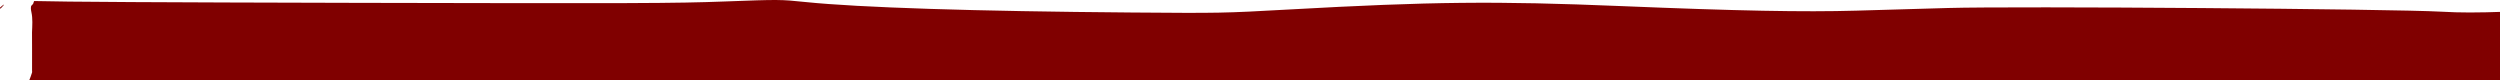
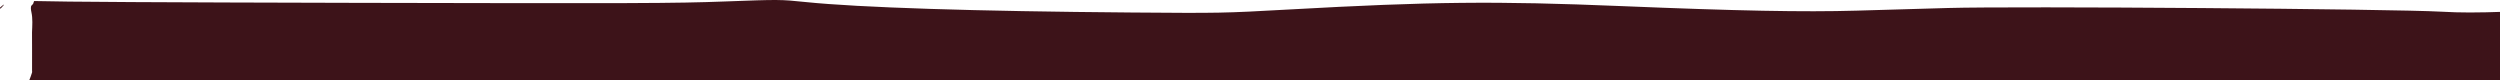
<svg xmlns="http://www.w3.org/2000/svg" id="svg47" version="1.1" viewBox="0 0 686.748 21.897" height="82.762" width="2595.584">
  <defs id="defs41">
    </defs>
  <g transform="translate(147.564,-0.04003445)" id="layer1">
-     <path d="m 65.658,0.042 c 2.794,0.019 4.561,0.198 8.037,0.555 14.815,1.523 46.342,2.536 89.623,2.88 24.268,0.193 25.176,0.175 43.087,-0.823 39.3,-2.189 56.731,-2.369 91.361,-0.941 31.952,1.318 50.141,1.67 64.604,1.252 6.74,-0.195 18.097,-0.524 25.239,-0.73 18.402,-0.532 121.777,0.243 135.55,1.017 5.179,0.291 9.551,0.292 17.707,0.006 5.957,-0.209 21.986,-0.512 35.62,-0.672 15.843,-0.187 32.46,-0.617 46.039,-1.193 24.463,-1.036 51.161,-1.284 55.918,-0.518 0.933,0.15 1.545,0.271 1.912,0.434 -0.009,0.222 -0.02,0.443 -0.03,0.665 -0.002,-0.003 -0.003,-0.007 -0.005,-0.01 -0.093,-0.139 -0.186,0.282 -0.249,0.439 -0.175,0.436 -0.369,0.872 -0.462,1.334 -0.059,0.292 -0.083,0.589 -0.095,0.888 -0.182,0.354 -0.403,0.772 -0.527,1.018 -0.137,0.272 -0.093,0.709 0.09,1.23 -0.069,0.041 -0.139,0.08 -0.204,0.124 -0.207,0.142 -0.559,3.108 -0.612,3.536 -4.5e-4,0.028 -0.006,0.064 -0.009,0.097 -0.044,0.106 -0.09,0.23 -0.116,0.299 -0.174,0.465 -0.36,0.931 -0.454,1.419 -0.173,0.908 -0.077,1.553 -0.009,2.432 -0.625,-0.304 -0.021,-0.081 -0.485,1.362 -0.019,0.06 -0.041,-0.18 -0.1,-0.16 -0.101,0.034 -0.15,0.16 -0.194,0.259 -0.224,0.501 -0.509,0.99 -0.606,1.532 -0.104,0.582 0.01,1.185 0.015,1.777 -0.055,-0.082 -0.118,-0.335 -0.164,-0.247 -0.214,0.402 -0.395,2.412 -0.427,2.58 -0.024,0.127 0.042,-0.496 -0.026,-0.387 -0.411,0.652 -0.542,1.783 -0.677,2.487 -0.006,0.017 -0.012,0.034 -0.018,0.05 -1.46,0.053 -3.245,0.067 -5.638,0.059 -4.33,-0.013 -11.009,-0.149 -14.843,-0.302 -5.183,-0.207 -6.755,-0.18 -6.128,0.107 0.578,0.264 -0.482,0.386 -3.367,0.386 -2.316,0 -11.777,0.297 -21.024,0.66 -31.851,1.249 -114.465,1.8 -125.524,0.838 -10.345,-0.9 -35.588,-1.258 -73.673,-1.046 -19.803,0.11 -40.255,0.349 -45.449,0.529 -24.149,0.84 -68.752,1.465 -108.605,1.523 -23.374,0.034 -61.09,0.148 -83.814,0.254 -26.504,0.123 -53.478,0.036 -75.239,-0.243 C 74.304,26.318 72.438,26.269 45.269,25.096 8.641,23.513 2.879,23.502 -126.747,24.754 c -5.677,0.055 -10.314,0.061 -13.496,0.026 0,-0.178 0.062,-0.364 0.254,-0.572 0.142,-0.601 0.309,-1.195 0.427,-1.802 0.046,-0.235 -0.369,0.703 -0.257,0.272 0.04,-0.155 0.168,-0.272 0.226,-0.421 0.297,-0.76 0.604,-1.519 0.836,-2.302 0.049,-0.166 3e-5,-0.346 0,-0.519 0,-1.828 -0.004,-3.657 0.003,-5.486 0.003,-1.679 -0.014,-3.359 -0.014,-5.038 0.066,-1.845 0.23,-3.755 -0.176,-5.567 -0.096,-0.454 -0.268,-1.357 0.021,-1.773 0.139,-0.2 0.396,-0.318 0.483,-0.547 0.088,-0.231 0.166,-0.465 0.239,-0.701 8.027,0.23 34.507,0.377 88.638,0.5 76.753,0.174 87.387,0.134 101.025,-0.376 7.58,-0.284 11.4,-0.426 14.194,-0.407 z M -146.492,1.298 c 0.121,-0.03 -0.164,0.334 -0.968,1.173 -0.043,-0.123 -0.076,-0.239 -0.103,-0.351 0.504,-0.443 0.951,-0.793 1.072,-0.823 z" style="fill:#800000;stroke:none;stroke-width:0.628" id="path178" />
+     <path d="m 65.658,0.042 c 2.794,0.019 4.561,0.198 8.037,0.555 14.815,1.523 46.342,2.536 89.623,2.88 24.268,0.193 25.176,0.175 43.087,-0.823 39.3,-2.189 56.731,-2.369 91.361,-0.941 31.952,1.318 50.141,1.67 64.604,1.252 6.74,-0.195 18.097,-0.524 25.239,-0.73 18.402,-0.532 121.777,0.243 135.55,1.017 5.179,0.291 9.551,0.292 17.707,0.006 5.957,-0.209 21.986,-0.512 35.62,-0.672 15.843,-0.187 32.46,-0.617 46.039,-1.193 24.463,-1.036 51.161,-1.284 55.918,-0.518 0.933,0.15 1.545,0.271 1.912,0.434 -0.009,0.222 -0.02,0.443 -0.03,0.665 -0.002,-0.003 -0.003,-0.007 -0.005,-0.01 -0.093,-0.139 -0.186,0.282 -0.249,0.439 -0.175,0.436 -0.369,0.872 -0.462,1.334 -0.059,0.292 -0.083,0.589 -0.095,0.888 -0.182,0.354 -0.403,0.772 -0.527,1.018 -0.137,0.272 -0.093,0.709 0.09,1.23 -0.069,0.041 -0.139,0.08 -0.204,0.124 -0.207,0.142 -0.559,3.108 -0.612,3.536 -4.5e-4,0.028 -0.006,0.064 -0.009,0.097 -0.044,0.106 -0.09,0.23 -0.116,0.299 -0.174,0.465 -0.36,0.931 -0.454,1.419 -0.173,0.908 -0.077,1.553 -0.009,2.432 -0.625,-0.304 -0.021,-0.081 -0.485,1.362 -0.019,0.06 -0.041,-0.18 -0.1,-0.16 -0.101,0.034 -0.15,0.16 -0.194,0.259 -0.224,0.501 -0.509,0.99 -0.606,1.532 -0.104,0.582 0.01,1.185 0.015,1.777 -0.055,-0.082 -0.118,-0.335 -0.164,-0.247 -0.214,0.402 -0.395,2.412 -0.427,2.58 -0.024,0.127 0.042,-0.496 -0.026,-0.387 -0.411,0.652 -0.542,1.783 -0.677,2.487 -0.006,0.017 -0.012,0.034 -0.018,0.05 -1.46,0.053 -3.245,0.067 -5.638,0.059 -4.33,-0.013 -11.009,-0.149 -14.843,-0.302 -5.183,-0.207 -6.755,-0.18 -6.128,0.107 0.578,0.264 -0.482,0.386 -3.367,0.386 -2.316,0 -11.777,0.297 -21.024,0.66 -31.851,1.249 -114.465,1.8 -125.524,0.838 -10.345,-0.9 -35.588,-1.258 -73.673,-1.046 -19.803,0.11 -40.255,0.349 -45.449,0.529 -24.149,0.84 -68.752,1.465 -108.605,1.523 -23.374,0.034 -61.09,0.148 -83.814,0.254 -26.504,0.123 -53.478,0.036 -75.239,-0.243 C 74.304,26.318 72.438,26.269 45.269,25.096 8.641,23.513 2.879,23.502 -126.747,24.754 c -5.677,0.055 -10.314,0.061 -13.496,0.026 0,-0.178 0.062,-0.364 0.254,-0.572 0.142,-0.601 0.309,-1.195 0.427,-1.802 0.046,-0.235 -0.369,0.703 -0.257,0.272 0.04,-0.155 0.168,-0.272 0.226,-0.421 0.297,-0.76 0.604,-1.519 0.836,-2.302 0.049,-0.166 3e-5,-0.346 0,-0.519 0,-1.828 -0.004,-3.657 0.003,-5.486 0.003,-1.679 -0.014,-3.359 -0.014,-5.038 0.066,-1.845 0.23,-3.755 -0.176,-5.567 -0.096,-0.454 -0.268,-1.357 0.021,-1.773 0.139,-0.2 0.396,-0.318 0.483,-0.547 0.088,-0.231 0.166,-0.465 0.239,-0.701 8.027,0.23 34.507,0.377 88.638,0.5 76.753,0.174 87.387,0.134 101.025,-0.376 7.58,-0.284 11.4,-0.426 14.194,-0.407 z M -146.492,1.298 c 0.121,-0.03 -0.164,0.334 -0.968,1.173 -0.043,-0.123 -0.076,-0.239 -0.103,-0.351 0.504,-0.443 0.951,-0.793 1.072,-0.823 z" style="fill:#3d1319;stroke:none;stroke-width:0.628" id="path178" />
  </g>
</svg>
